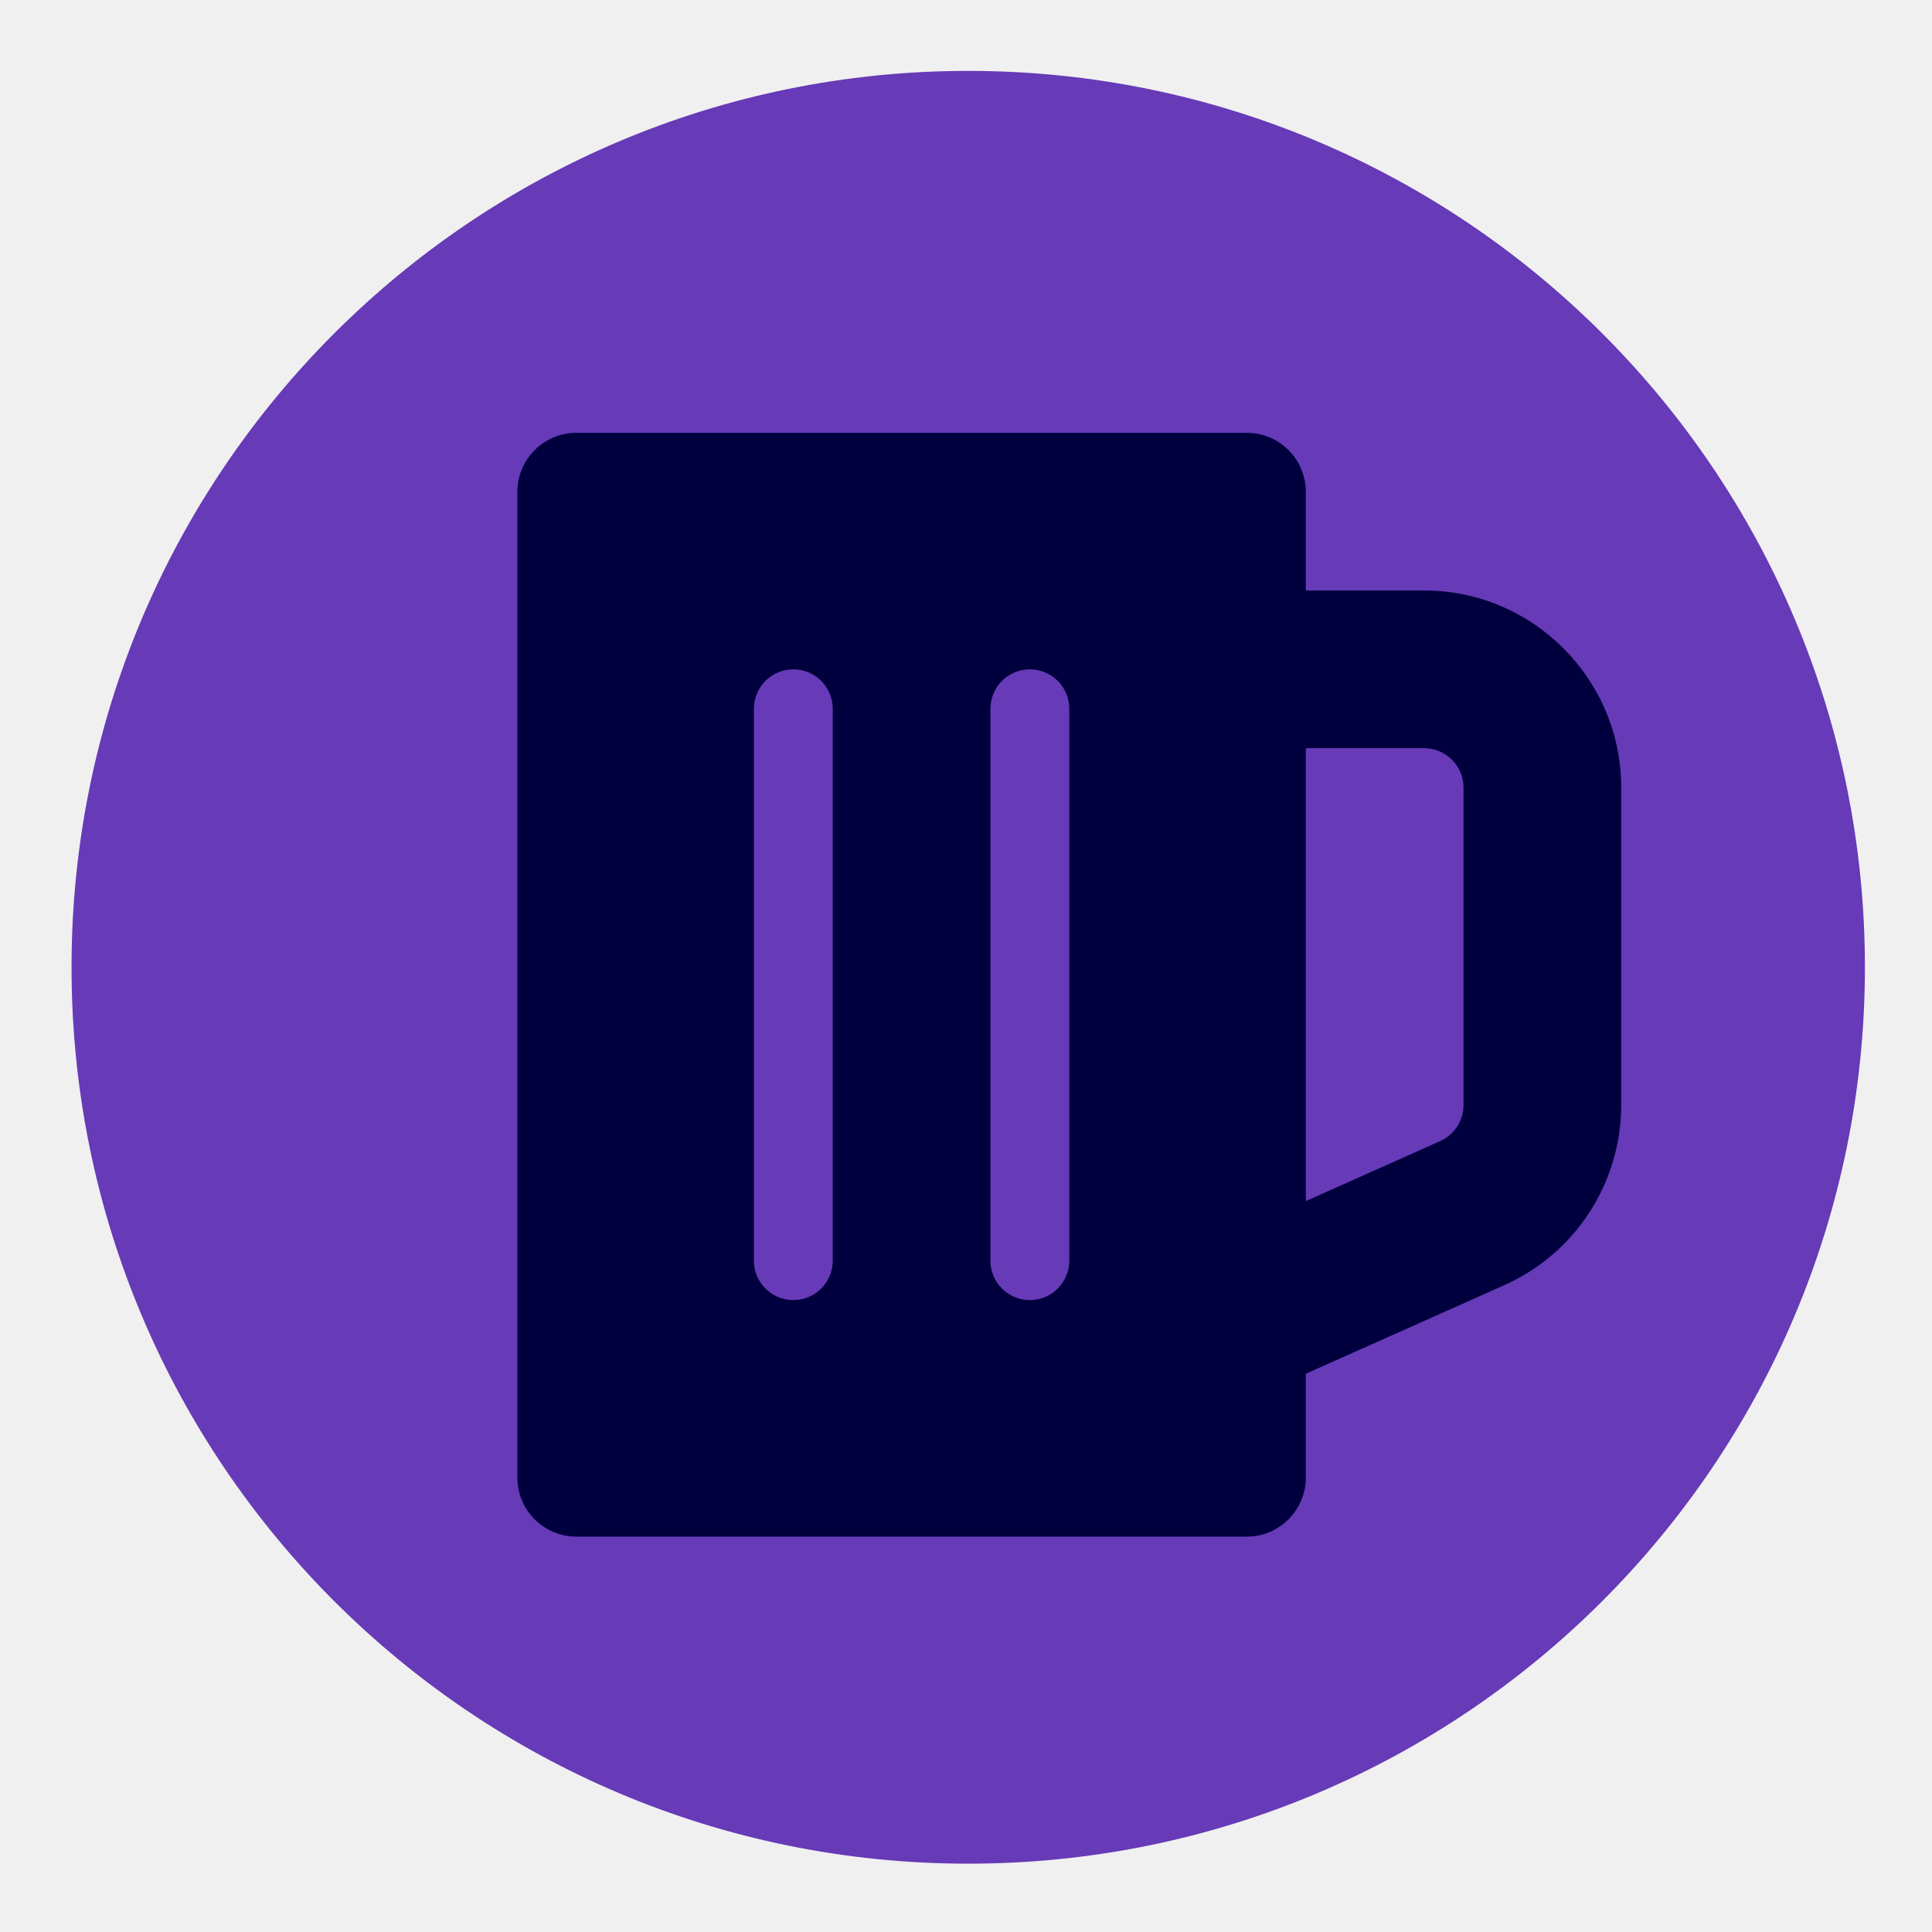
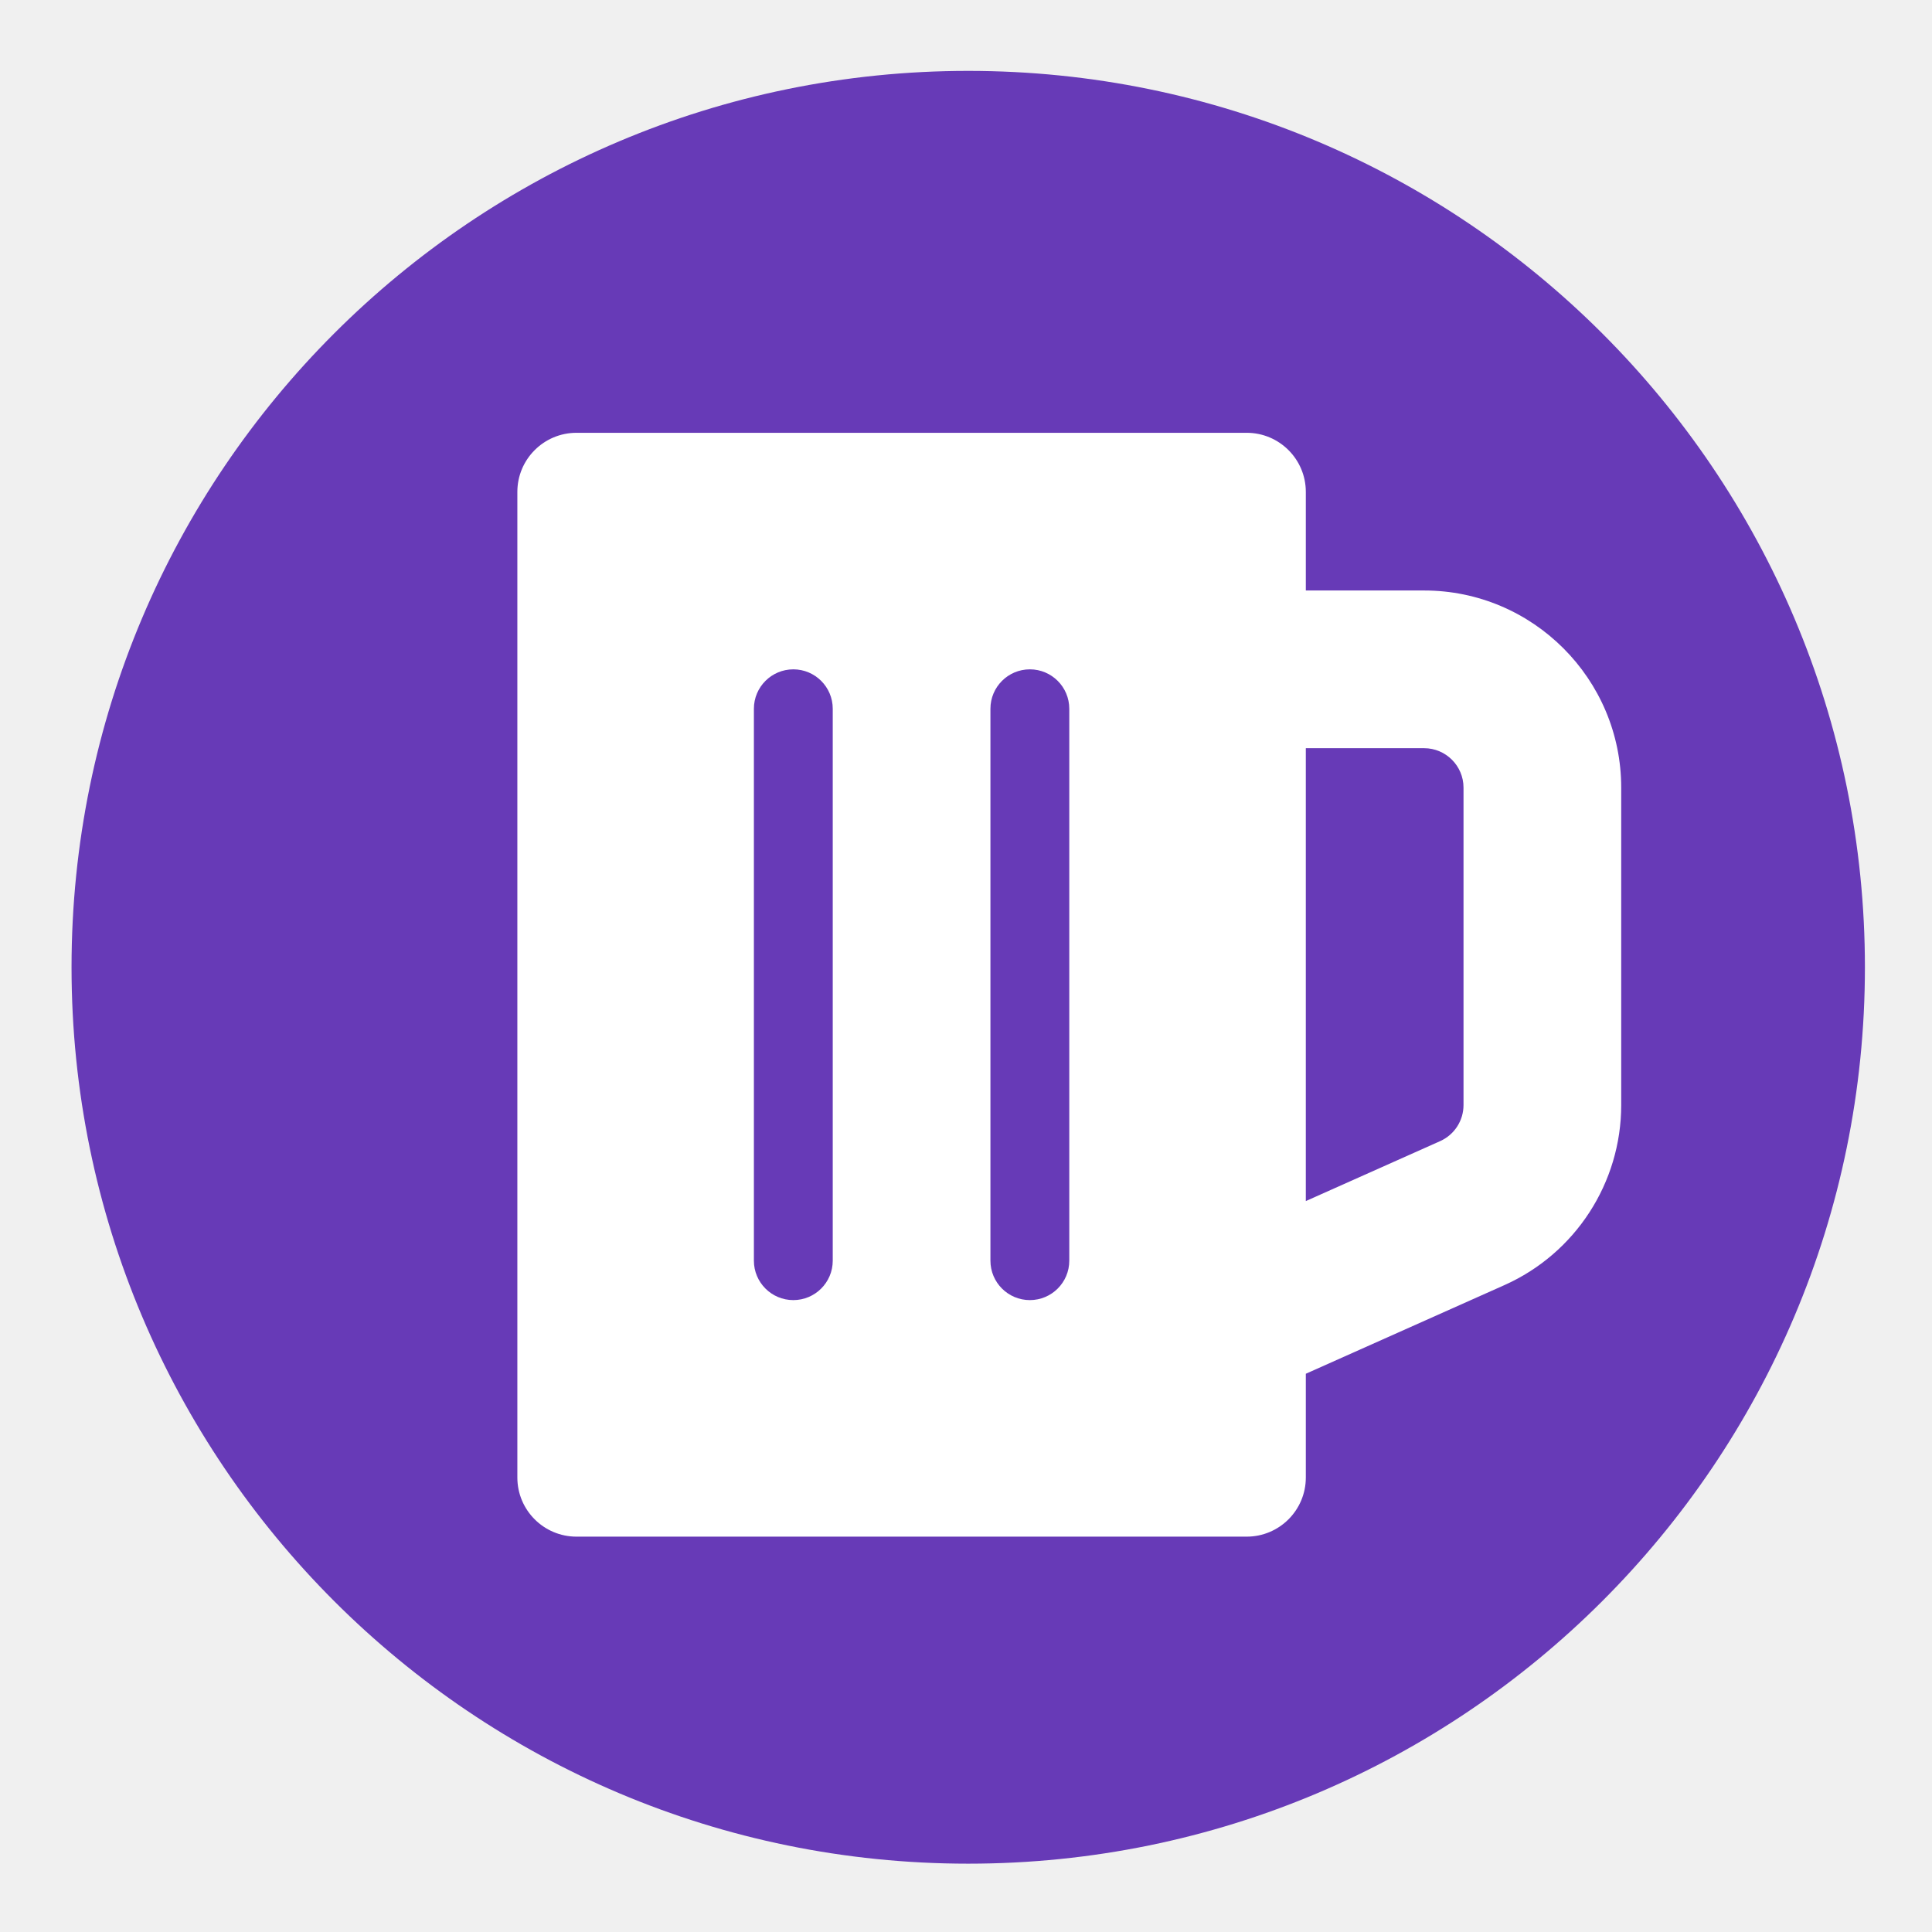
<svg xmlns="http://www.w3.org/2000/svg" aria-hidden="true" focusable="false" data-prefix="fas" data-icon="beer" class="svg-inline--fa fa-beer fa-w-14" role="img" viewBox="0 0 500 500" version="1.1" id="svg4" width="500" height="500">
  <defs id="defs8" />
  <ellipse style="opacity:1;fill:#673ab7;fill-opacity:1;stroke:none;stroke-width:0.946;stroke-opacity:1" id="path935" cx="250.576" cy="250.331" rx="232.062" ry="231.986" />
-   <path id="rect929" style="opacity:1;fill:#00003f;fill-opacity:1;stroke:none;stroke-width:0.817;stroke-opacity:1" d="m 149.196,112.009 c -8.452,0 -15.305,6.851 -15.305,15.303 V 382.379 c 0,8.452 6.853,15.303 15.305,15.303 h 173.445 c 8.452,0 15.305,-6.851 15.305,-15.303 v -26.853 l 51.399,-22.941 c 18.358,-8.194 30.222,-26.48 30.222,-46.584 v -82.169 c 0,-28.129 -22.884,-51.015 -51.013,-51.015 h -30.608 v -25.506 c 0,-8.452 -6.853,-15.303 -15.305,-15.303 z m 56.114,61.216 c 5.634,0 10.203,4.567 10.203,10.201 v 142.838 c 0,5.634 -4.569,10.201 -10.203,10.201 -5.634,0 -10.203,-4.567 -10.203,-10.201 V 183.427 c 0,-5.634 4.569,-10.201 10.203,-10.201 z m 61.216,0 c 5.634,0 10.203,4.567 10.203,10.201 v 142.838 c 0,5.634 -4.569,10.201 -10.203,10.201 -5.634,0 -10.203,-4.567 -10.203,-10.201 V 183.427 c 0,-5.634 4.569,-10.201 10.203,-10.201 z m 71.419,20.405 h 30.608 c 5.626,0 10.203,4.578 10.203,10.203 v 82.169 a 10.214,10.214 0 0 1 -6.045,9.318 l -34.766,15.517 z" />
+   <path id="rect929" style="opacity:1;fill:#ffffff;fill-opacity:1;stroke:none;stroke-width:0.817;stroke-opacity:1" d="m 149.196,112.009 c -8.452,0 -15.305,6.851 -15.305,15.303 V 382.379 c 0,8.452 6.853,15.303 15.305,15.303 h 173.445 c 8.452,0 15.305,-6.851 15.305,-15.303 v -26.853 l 51.399,-22.941 c 18.358,-8.194 30.222,-26.48 30.222,-46.584 v -82.169 c 0,-28.129 -22.884,-51.015 -51.013,-51.015 h -30.608 v -25.506 c 0,-8.452 -6.853,-15.303 -15.305,-15.303 z m 56.114,61.216 c 5.634,0 10.203,4.567 10.203,10.201 v 142.838 c 0,5.634 -4.569,10.201 -10.203,10.201 -5.634,0 -10.203,-4.567 -10.203,-10.201 V 183.427 c 0,-5.634 4.569,-10.201 10.203,-10.201 z m 61.216,0 c 5.634,0 10.203,4.567 10.203,10.201 v 142.838 c 0,5.634 -4.569,10.201 -10.203,10.201 -5.634,0 -10.203,-4.567 -10.203,-10.201 V 183.427 c 0,-5.634 4.569,-10.201 10.203,-10.201 z m 71.419,20.405 h 30.608 c 5.626,0 10.203,4.578 10.203,10.203 v 82.169 a 10.214,10.214 0 0 1 -6.045,9.318 l -34.766,15.517 z" />
</svg>
